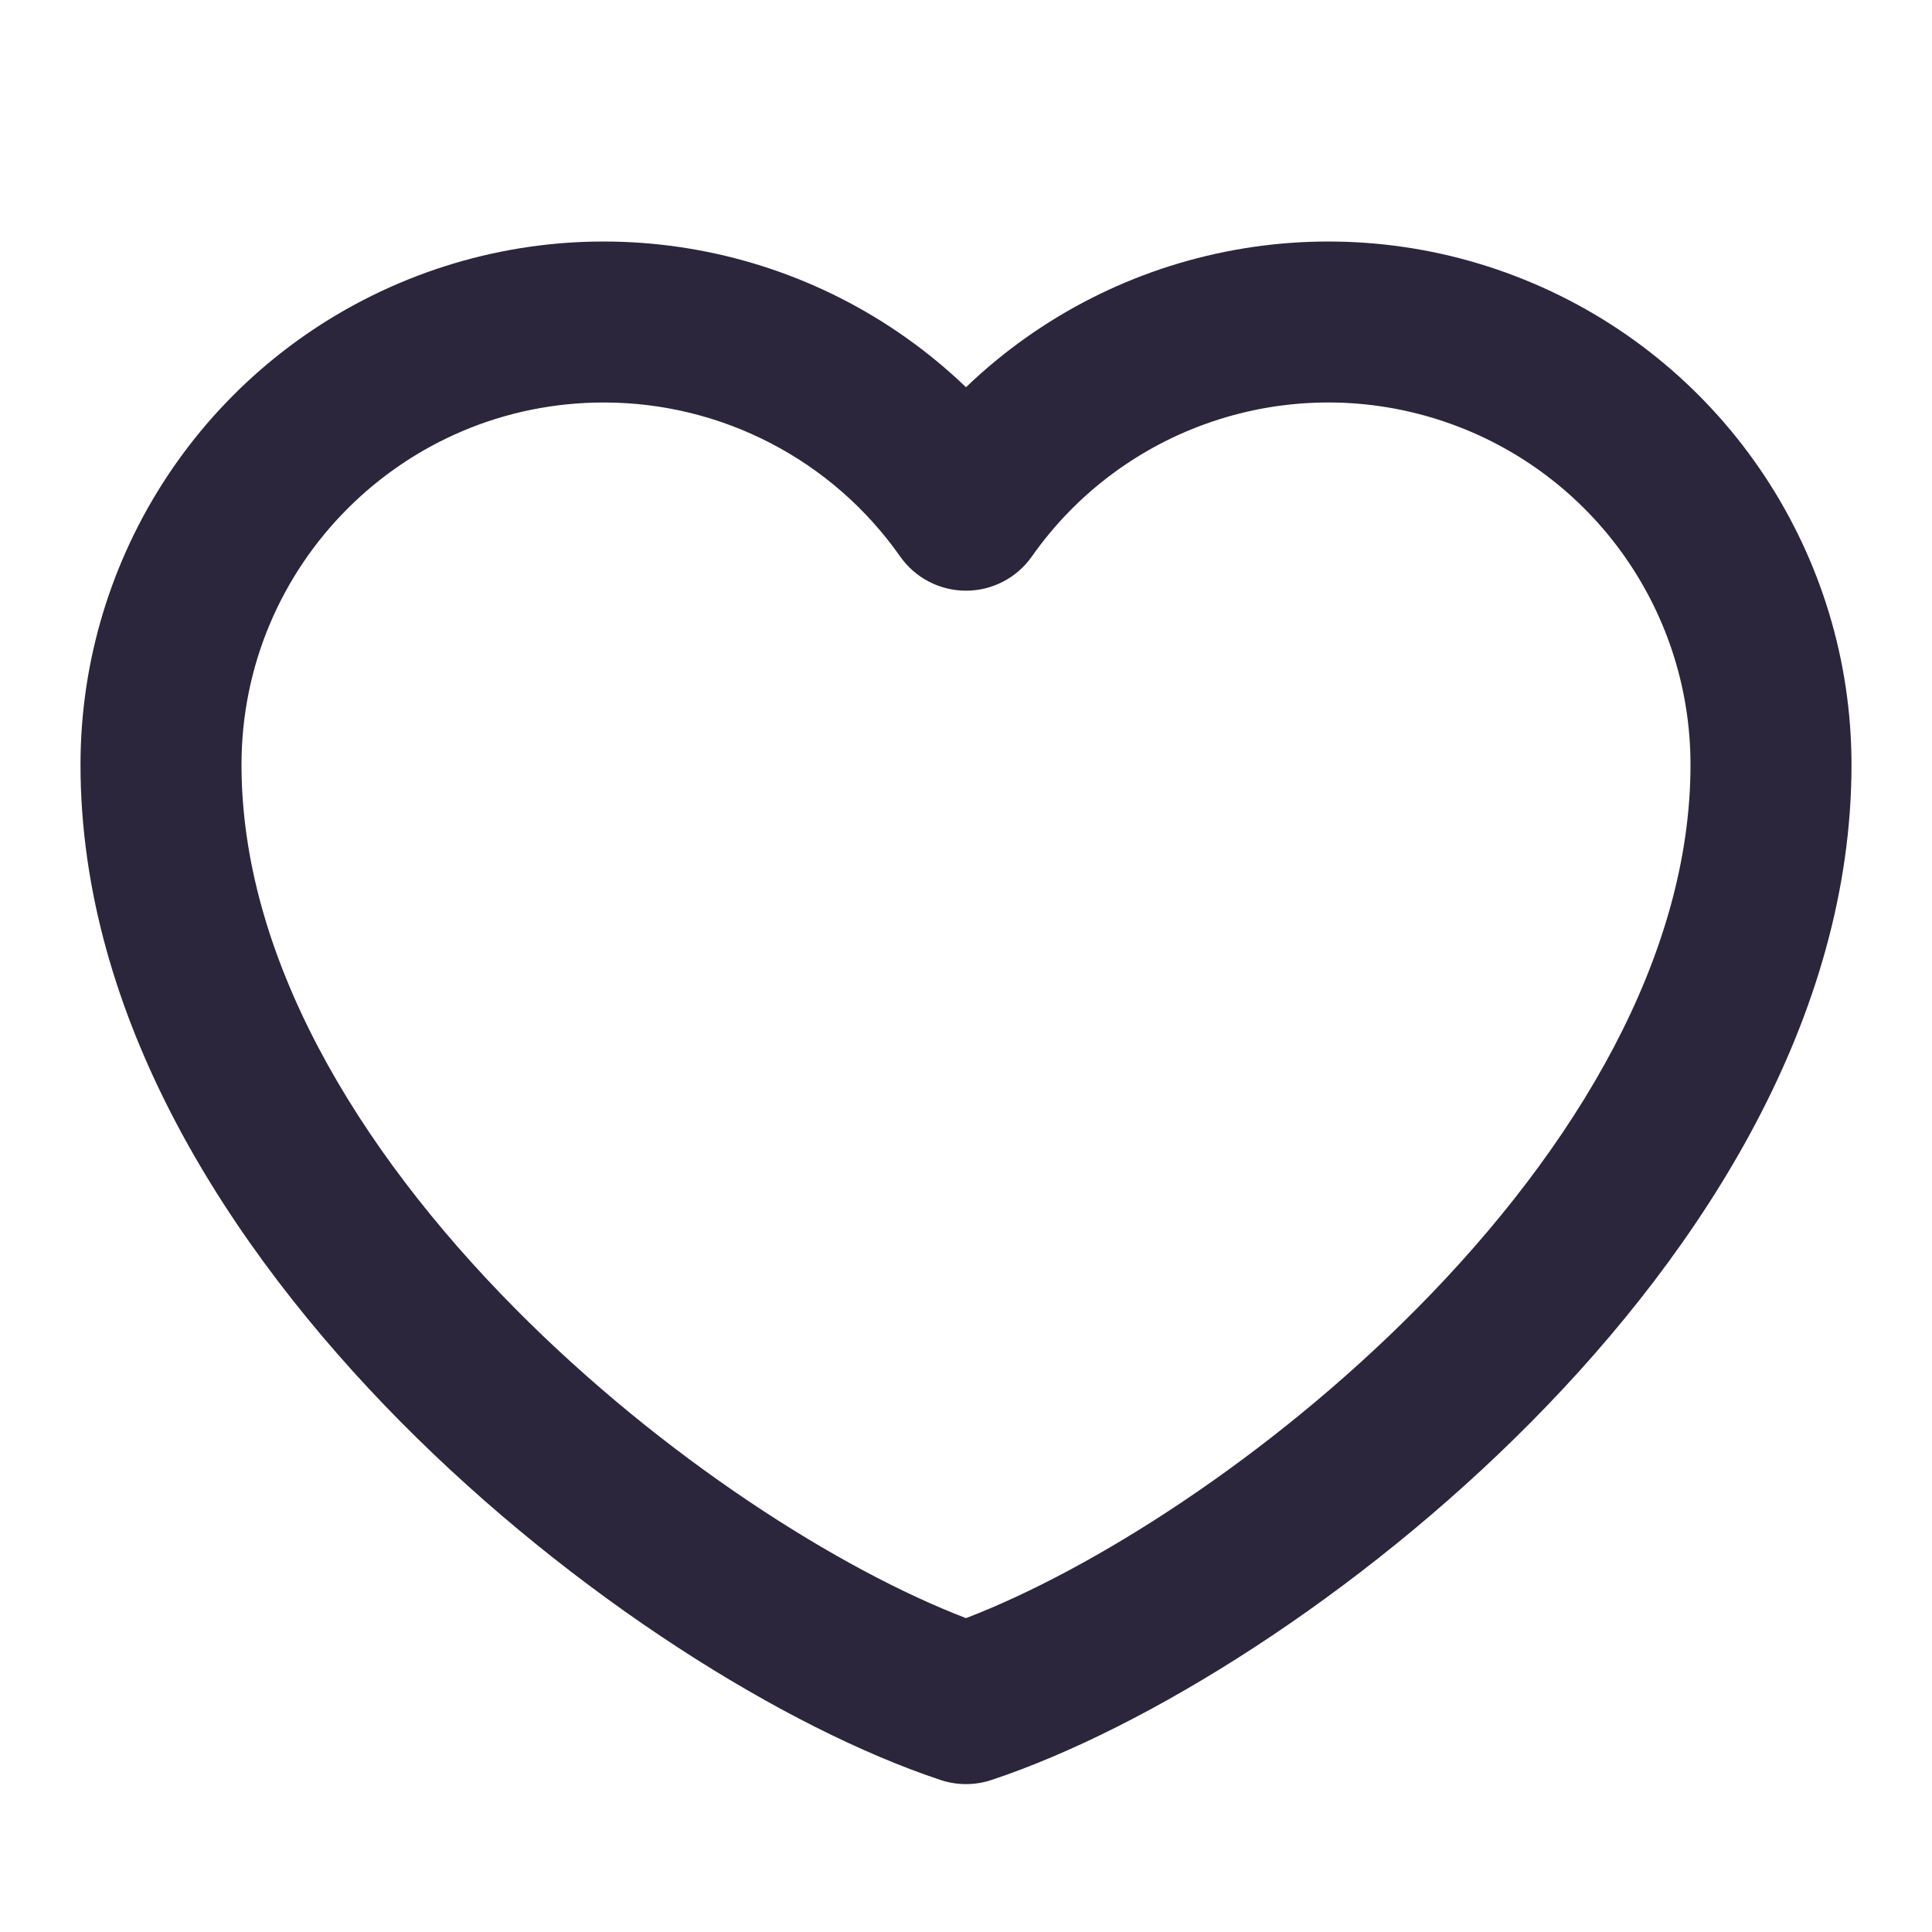
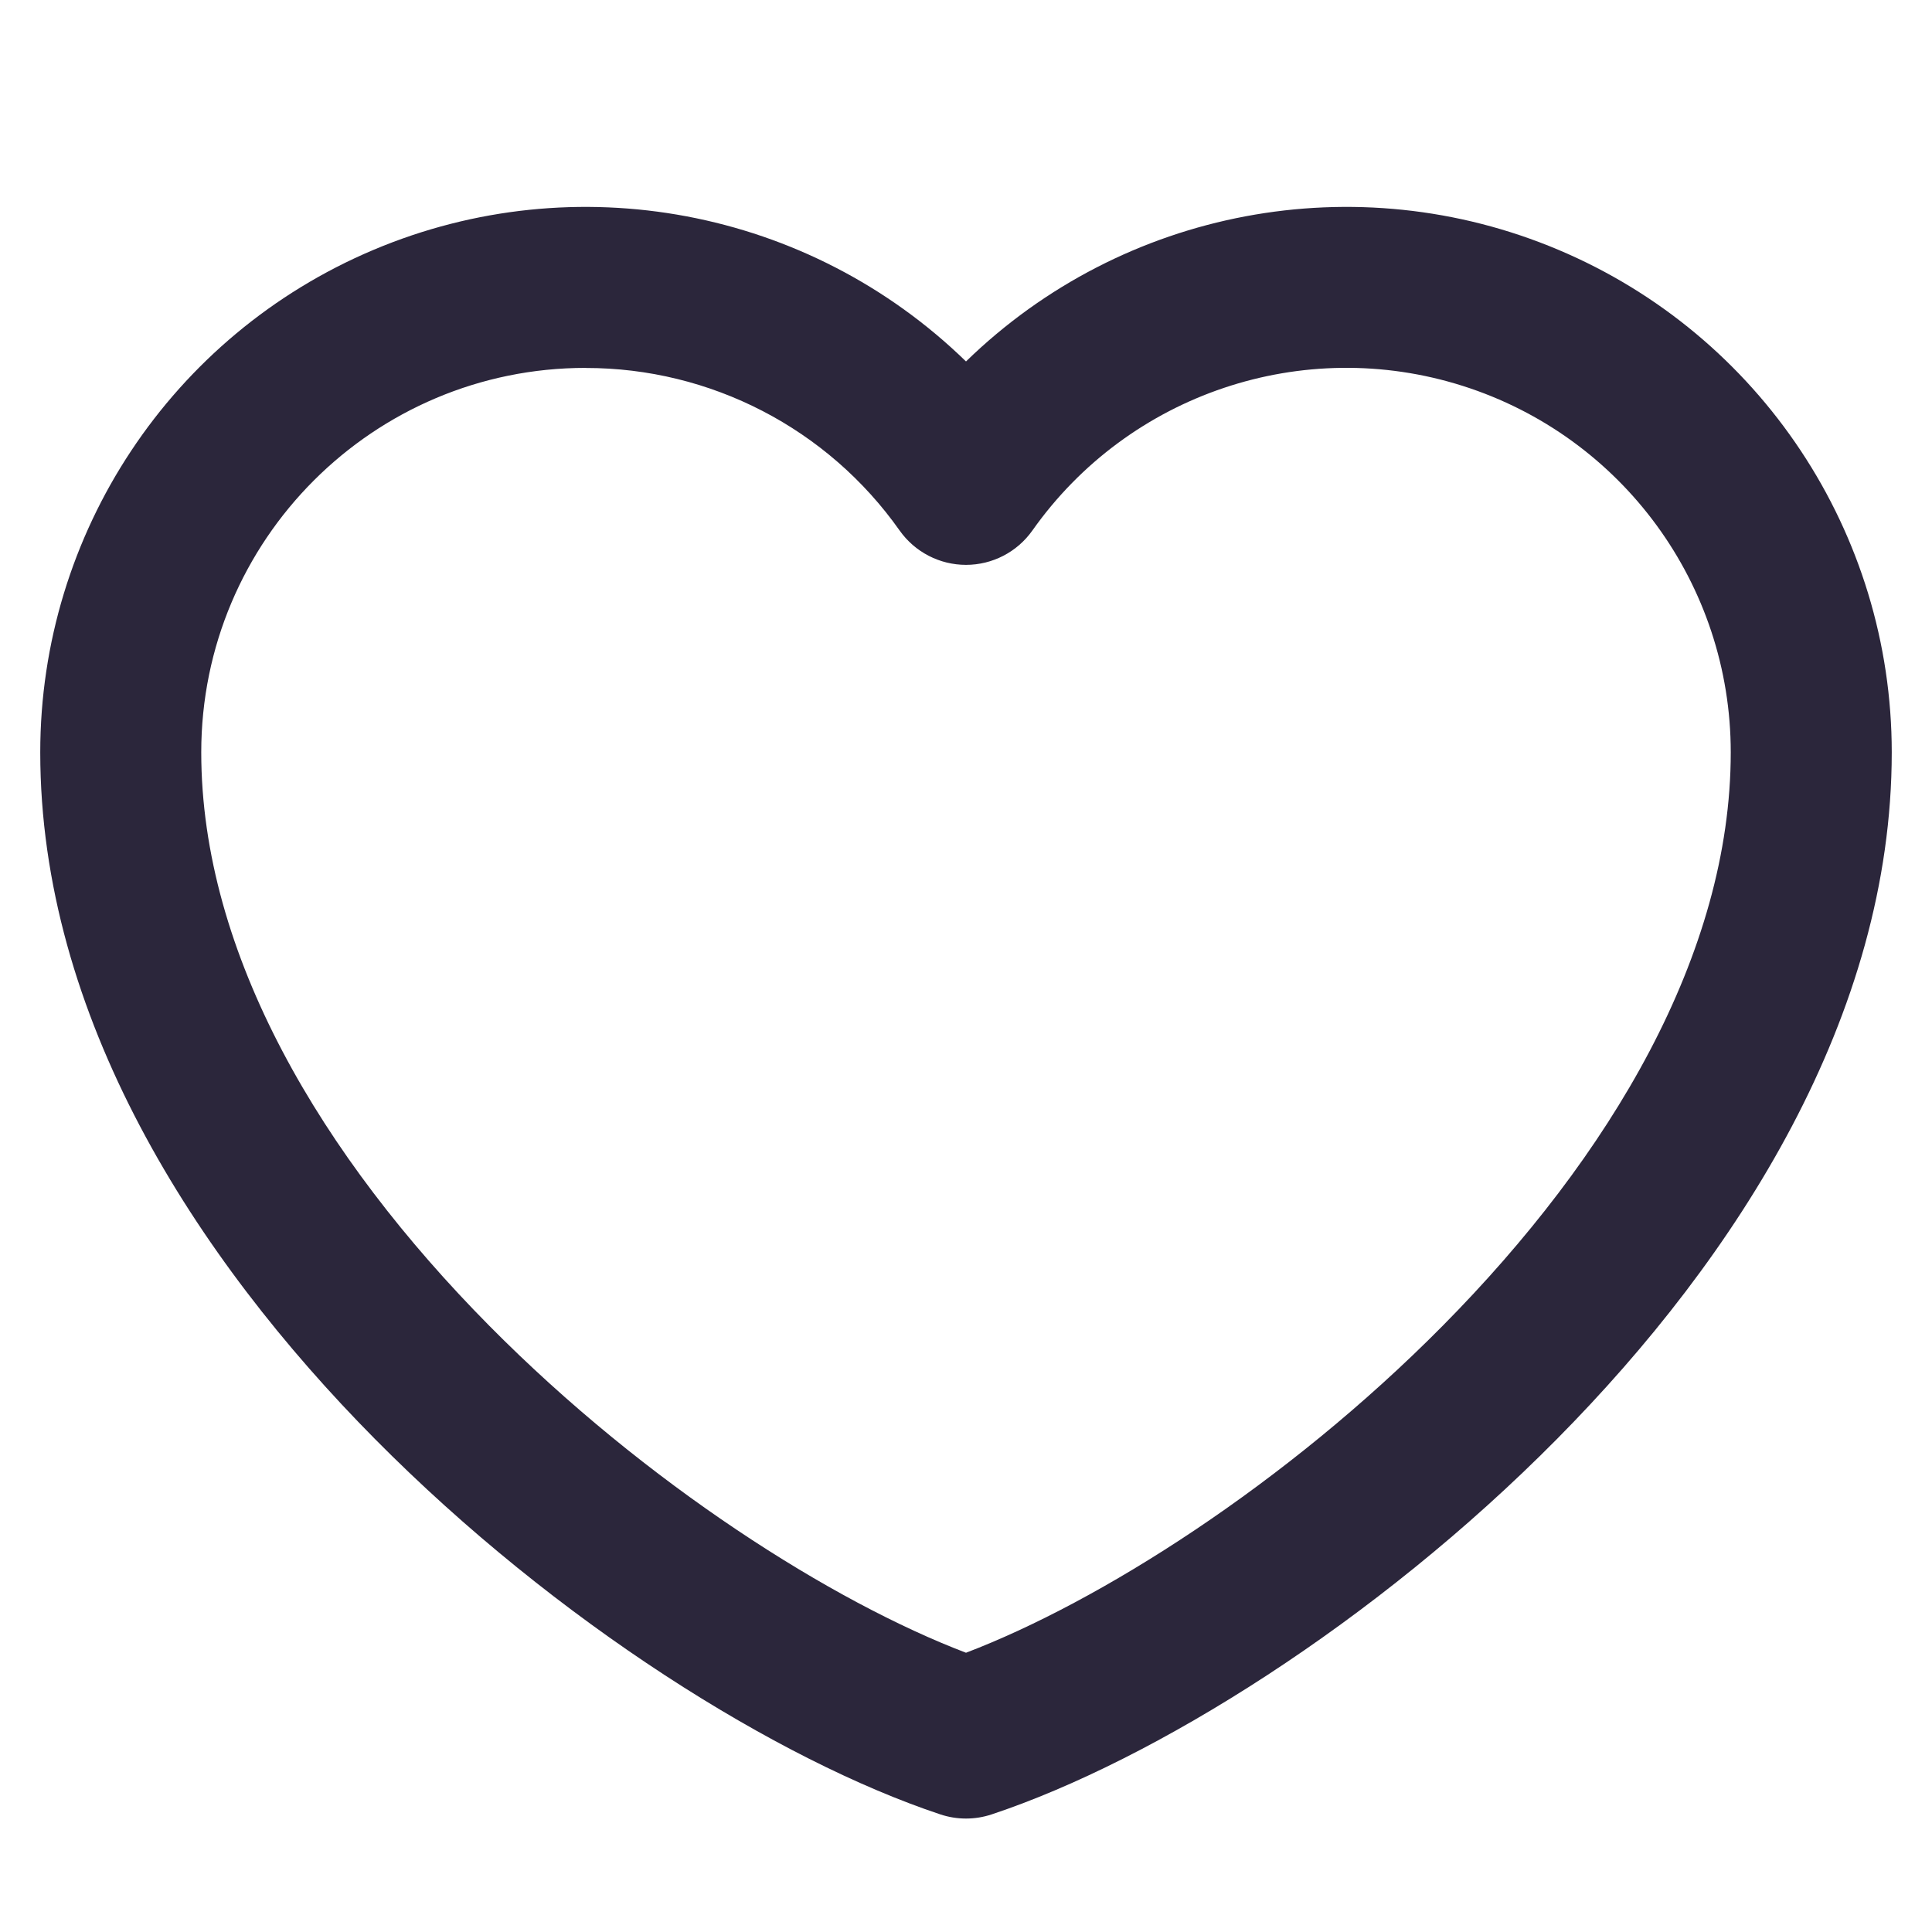
<svg xmlns="http://www.w3.org/2000/svg" fill="none" viewBox="0 0 24 24">
-   <path fill="#2B263B" d="M1 9.5a6.5 6.5 0 0 1 11-4.69A6.5 6.5 0 0 1 23 9.5c0 3.134-1.836 6-3.977 8.162-2.15 2.172-4.78 3.81-6.708 4.45a1 1 0 0 1-.63 0c-1.927-.64-4.557-2.278-6.708-4.45C2.836 15.498 1 12.634 1 9.5ZM7.5 5A4.5 4.5 0 0 0 3 9.5c0 2.366 1.414 4.75 3.398 6.754 1.847 1.865 4.039 3.248 5.602 3.847 1.563-.599 3.755-1.982 5.602-3.847C19.586 14.251 21 11.866 21 9.5a4.5 4.5 0 0 0-8.182-2.587 1 1 0 0 1-1.636 0A4.494 4.494 0 0 0 7.5 5Z" data-follow-fill="#2B263B" />
+   <path fill="#2B263B" d="M.5 9.346A6.775 6.775 0 0 1 12 4.49a6.775 6.775 0 0 1 11.5 4.855c0 3.27-1.916 6.266-4.16 8.532-2.252 2.276-5.007 3.992-7.021 4.662a1.01 1.01 0 0 1-.638 0c-2.014-.67-4.769-2.386-7.022-4.662C2.416 15.612.5 12.617.5 9.346ZM7.275 4.57A4.775 4.775 0 0 0 2.5 9.346c0 2.503 1.494 5.018 3.58 7.125 1.95 1.97 4.269 3.431 5.92 4.06 1.651-.629 3.97-2.09 5.92-4.06 2.086-2.107 3.58-4.622 3.58-7.125a4.775 4.775 0 0 0-8.676-2.755 1.01 1.01 0 0 1-1.648 0 4.768 4.768 0 0 0-3.901-2.02Z" data-follow-fill="#2B263B" />
</svg>
